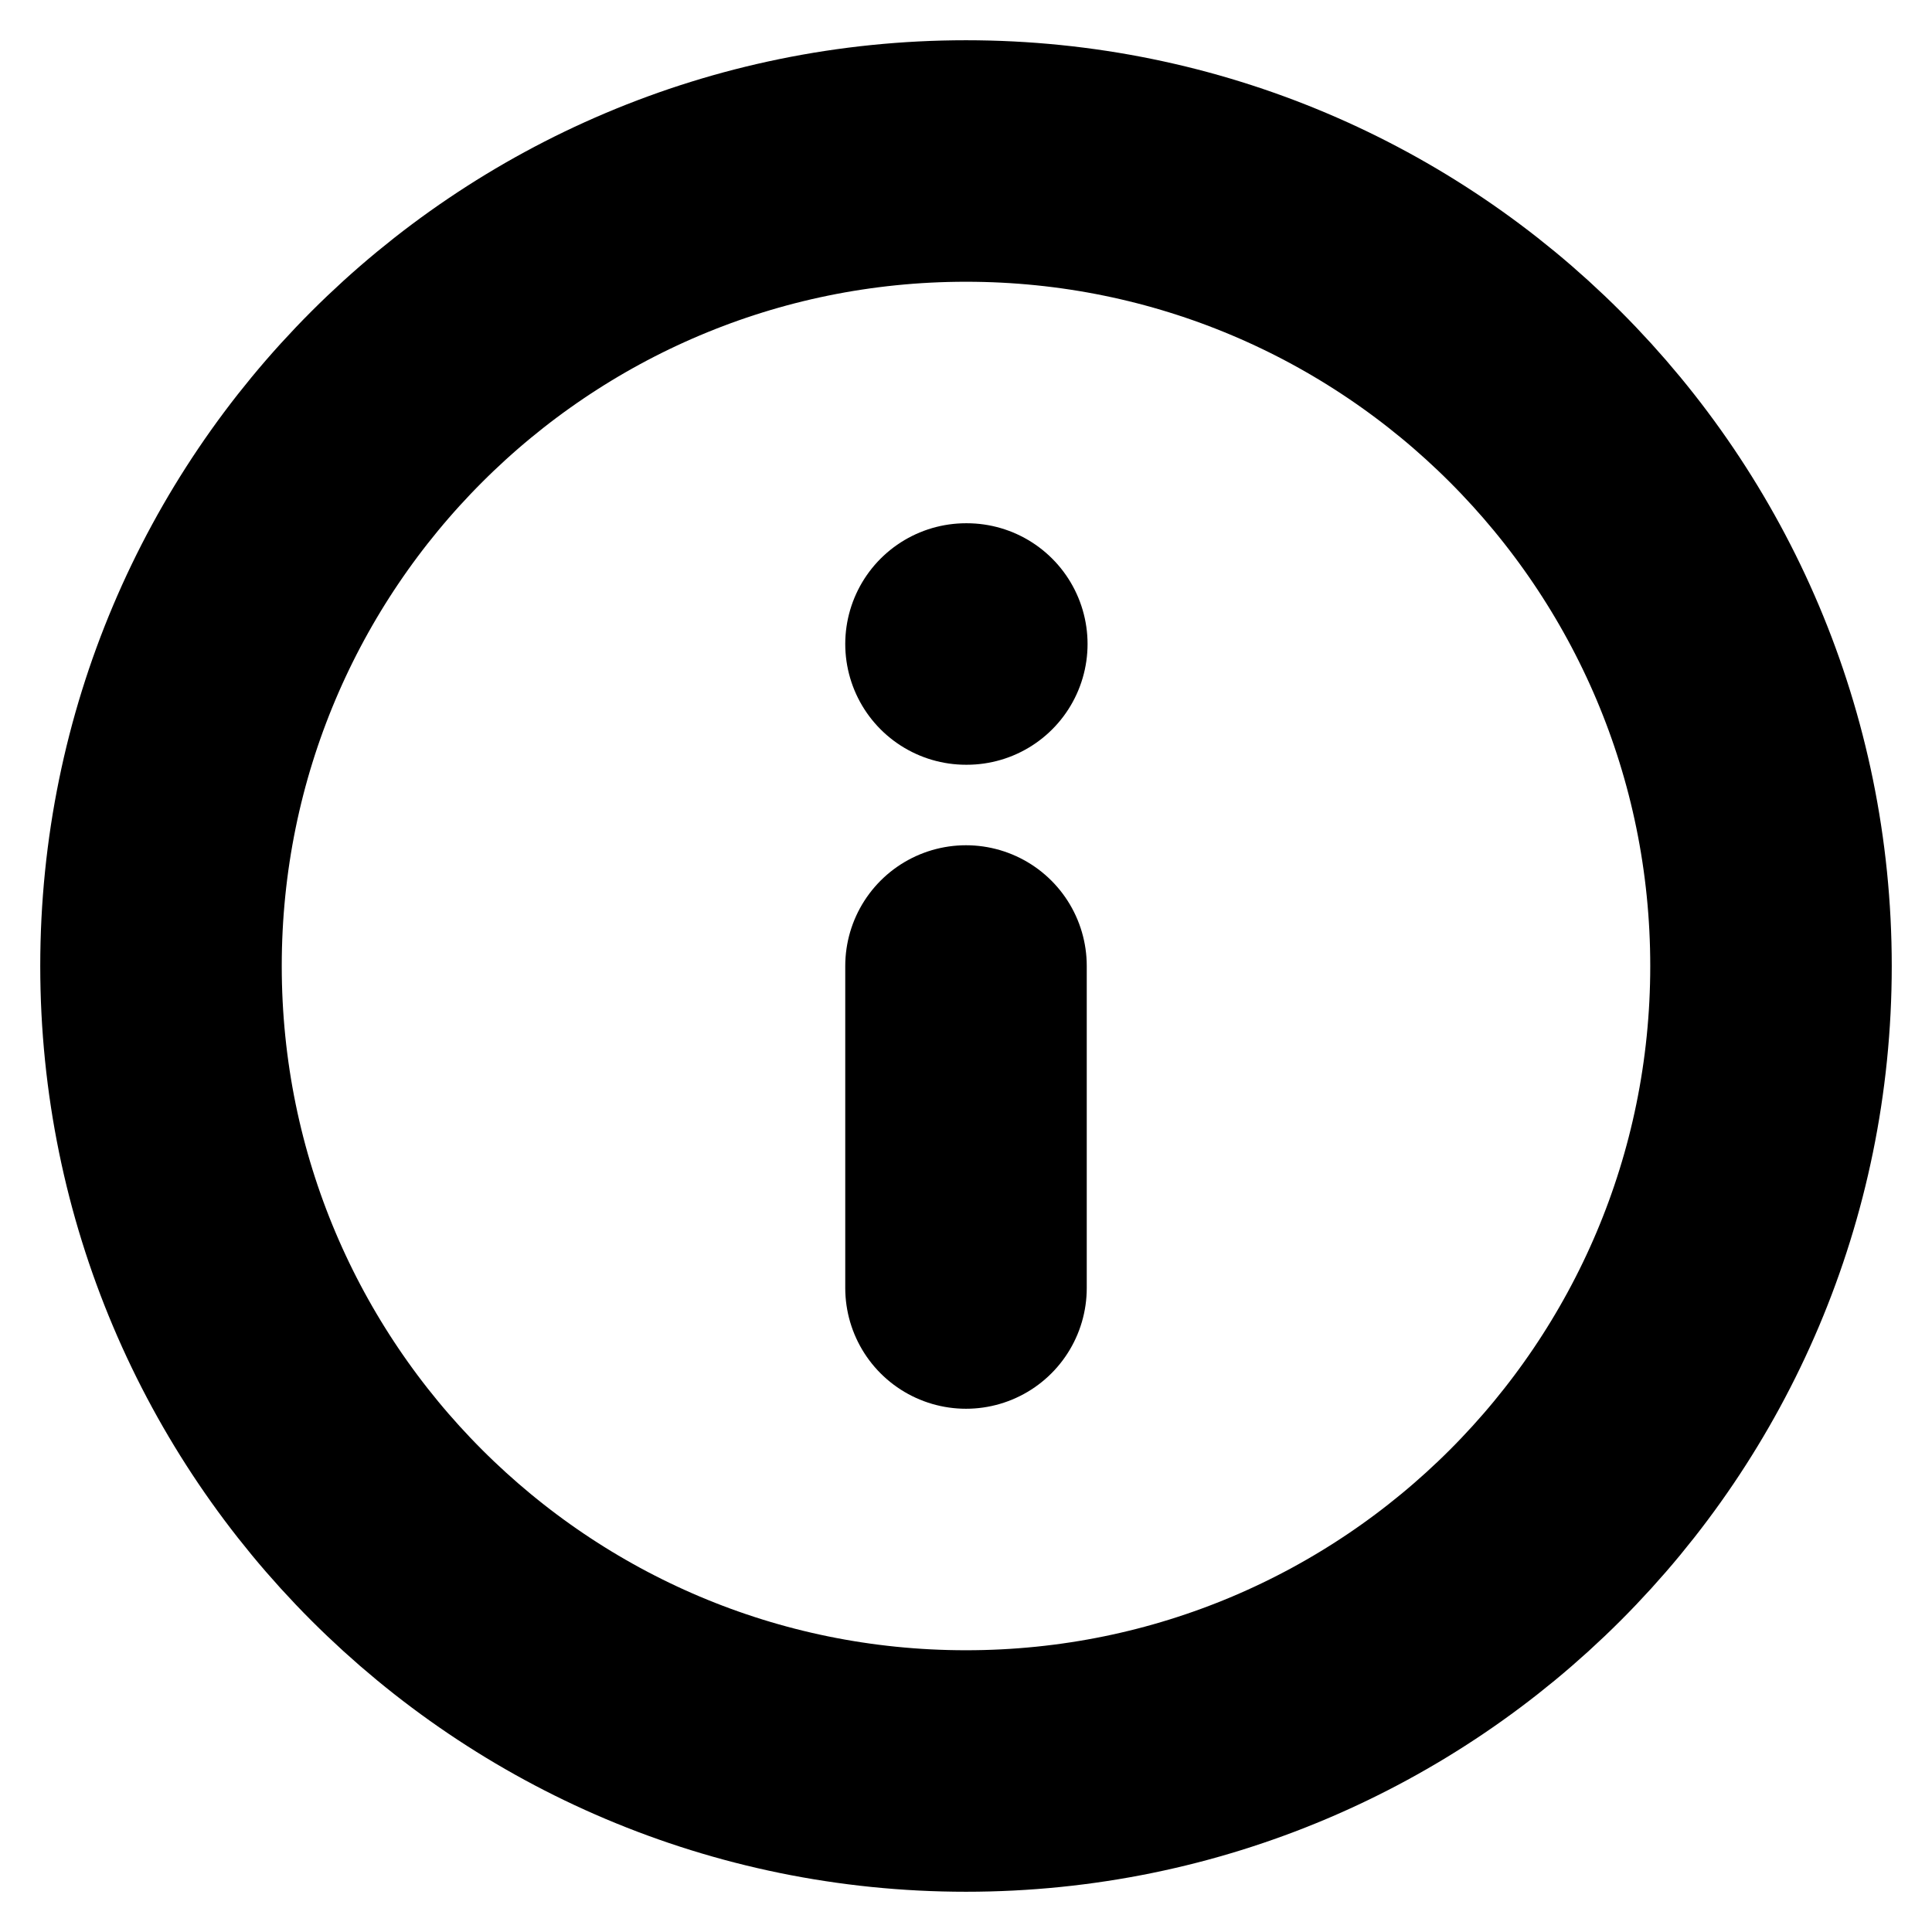
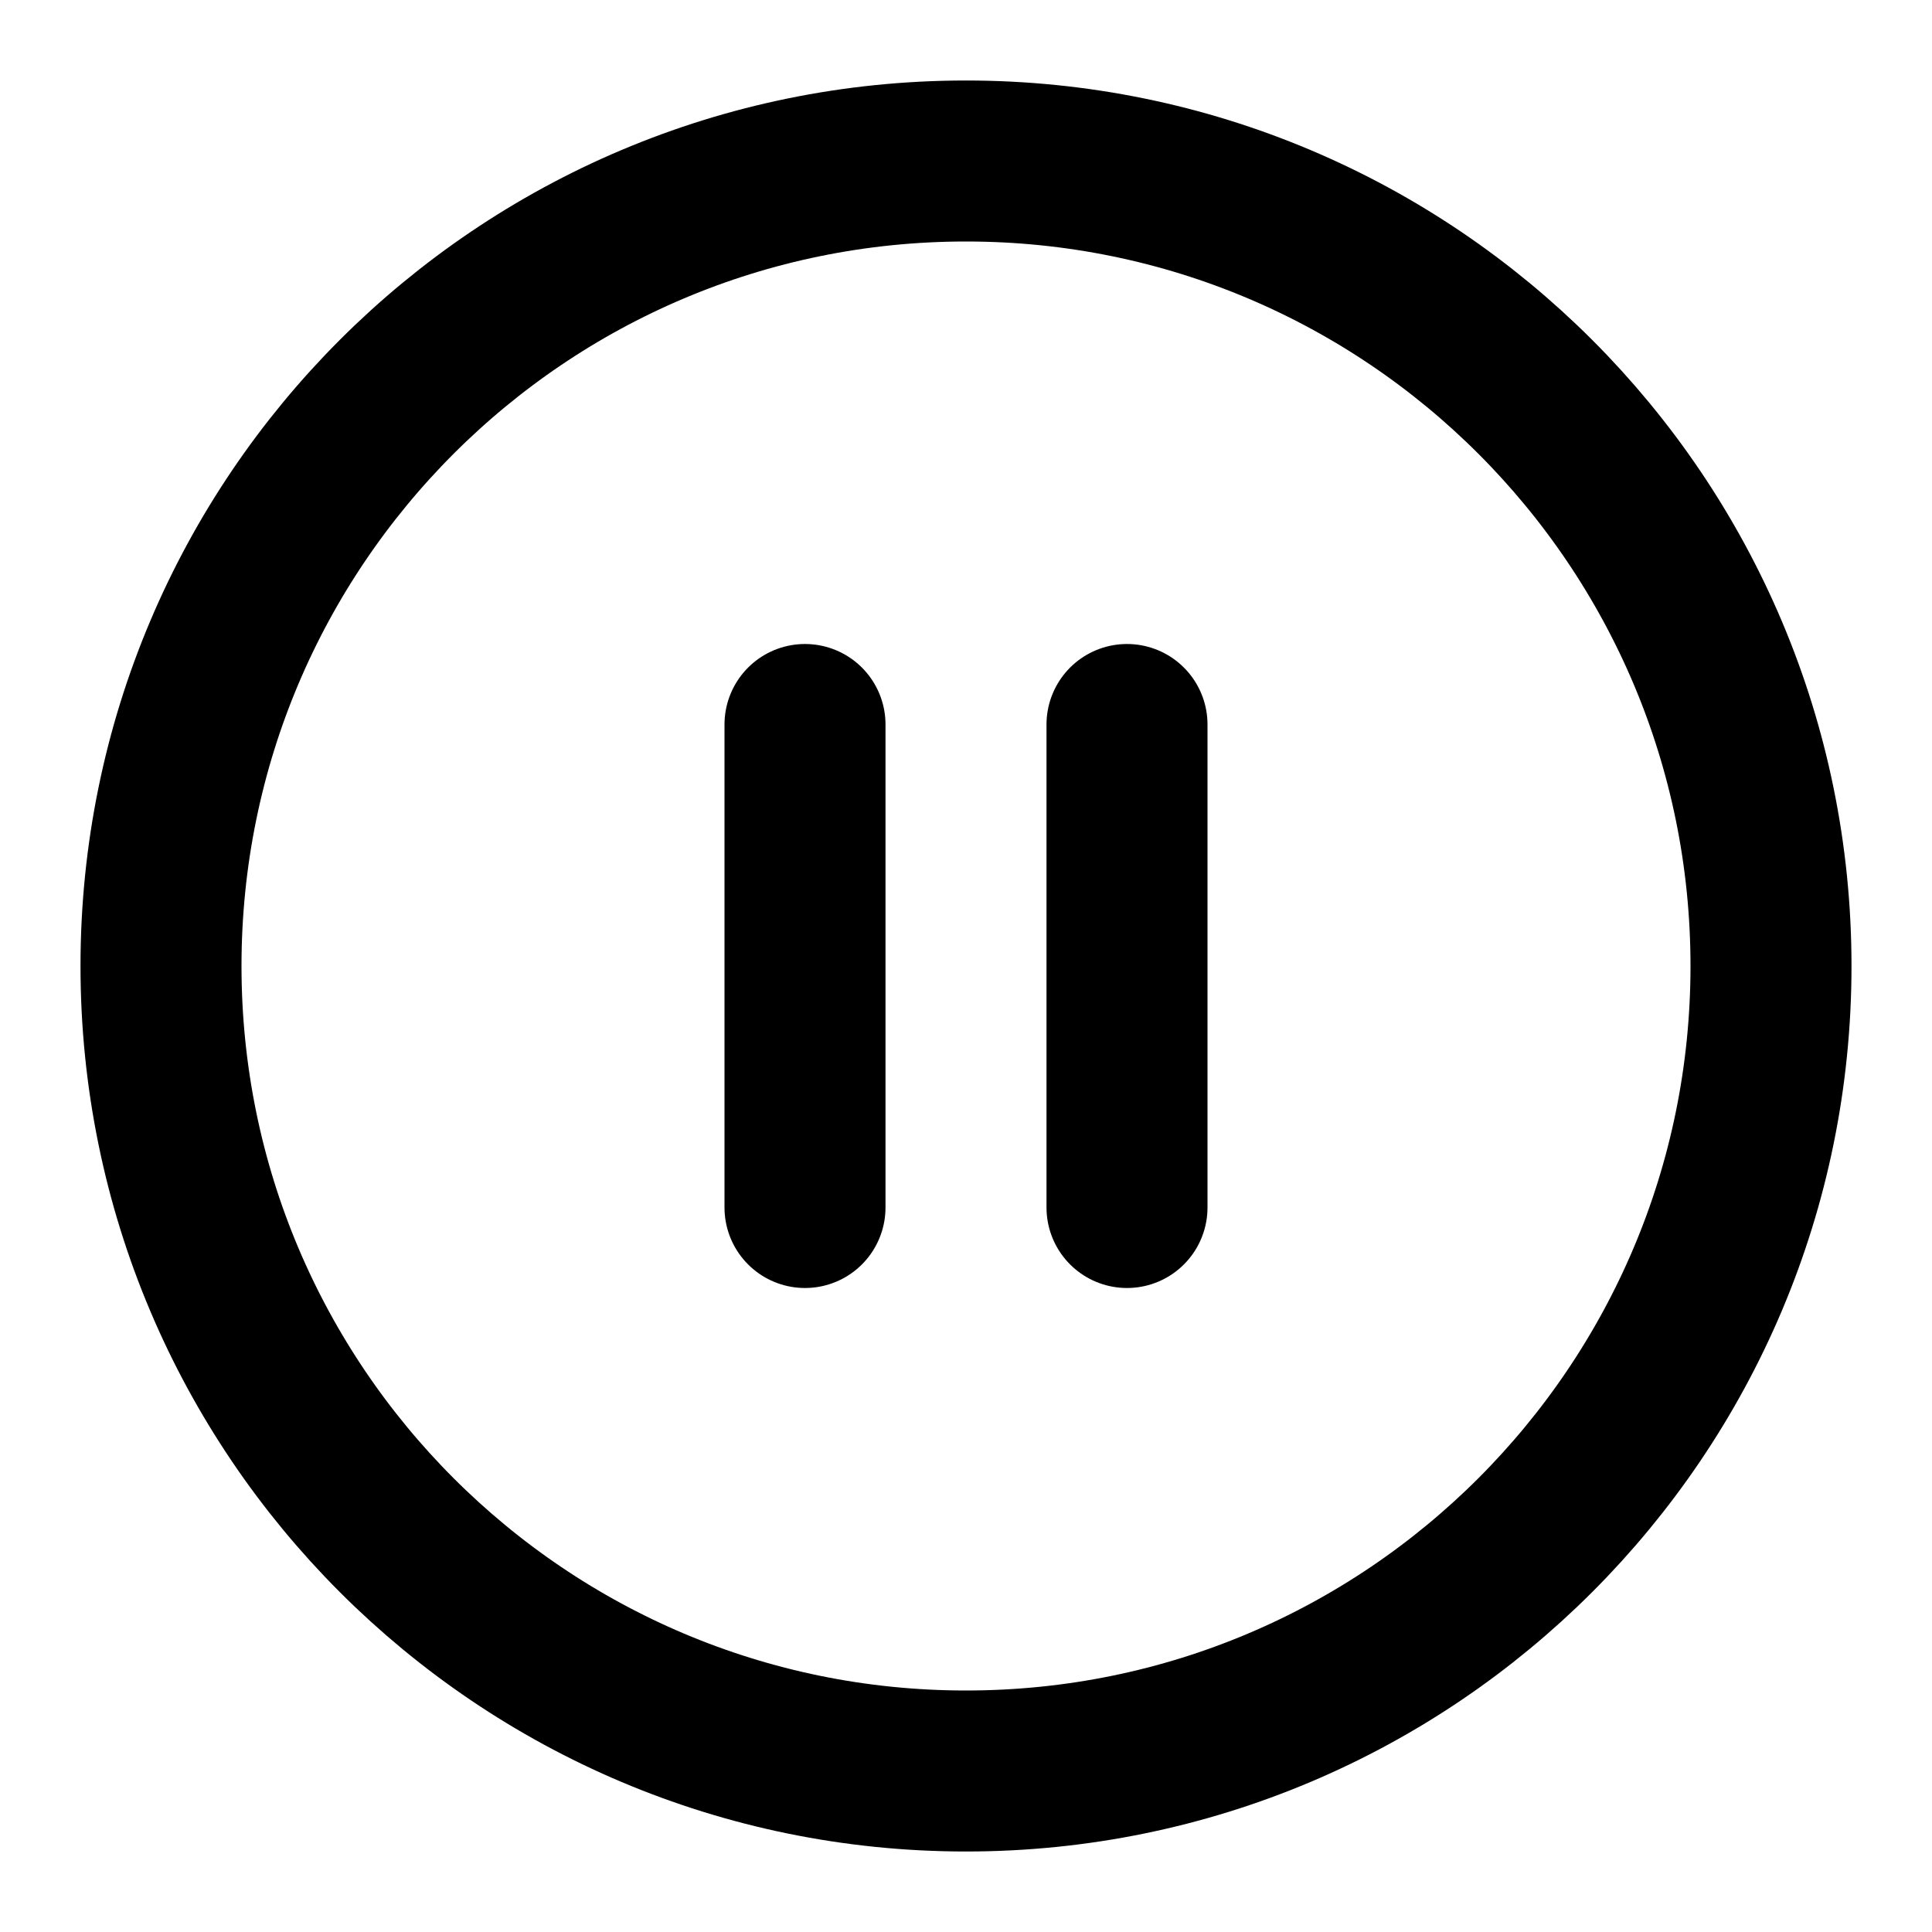
- <svg xmlns="http://www.w3.org/2000/svg" width="16" height="16" viewBox="0 0 24 24" fill="none" stroke="currentColor" stroke-width="3" stroke-linecap="round" stroke-linejoin="round">
+ <svg xmlns="http://www.w3.org/2000/svg" width="16" height="16" viewBox="0 0 24 24" fill="none" stroke="currentColor" stroke-width="2" stroke-linecap="round" stroke-linejoin="round">
  <circle cx="12" cy="12" r="10" />
-   <path d="M12 16v-4" />
-   <path d="M12 8h.01" />
+   <line x1="10" x2="10" y1="15" y2="9" />
+   <line x1="14" x2="14" y1="15" y2="9" />
</svg>
